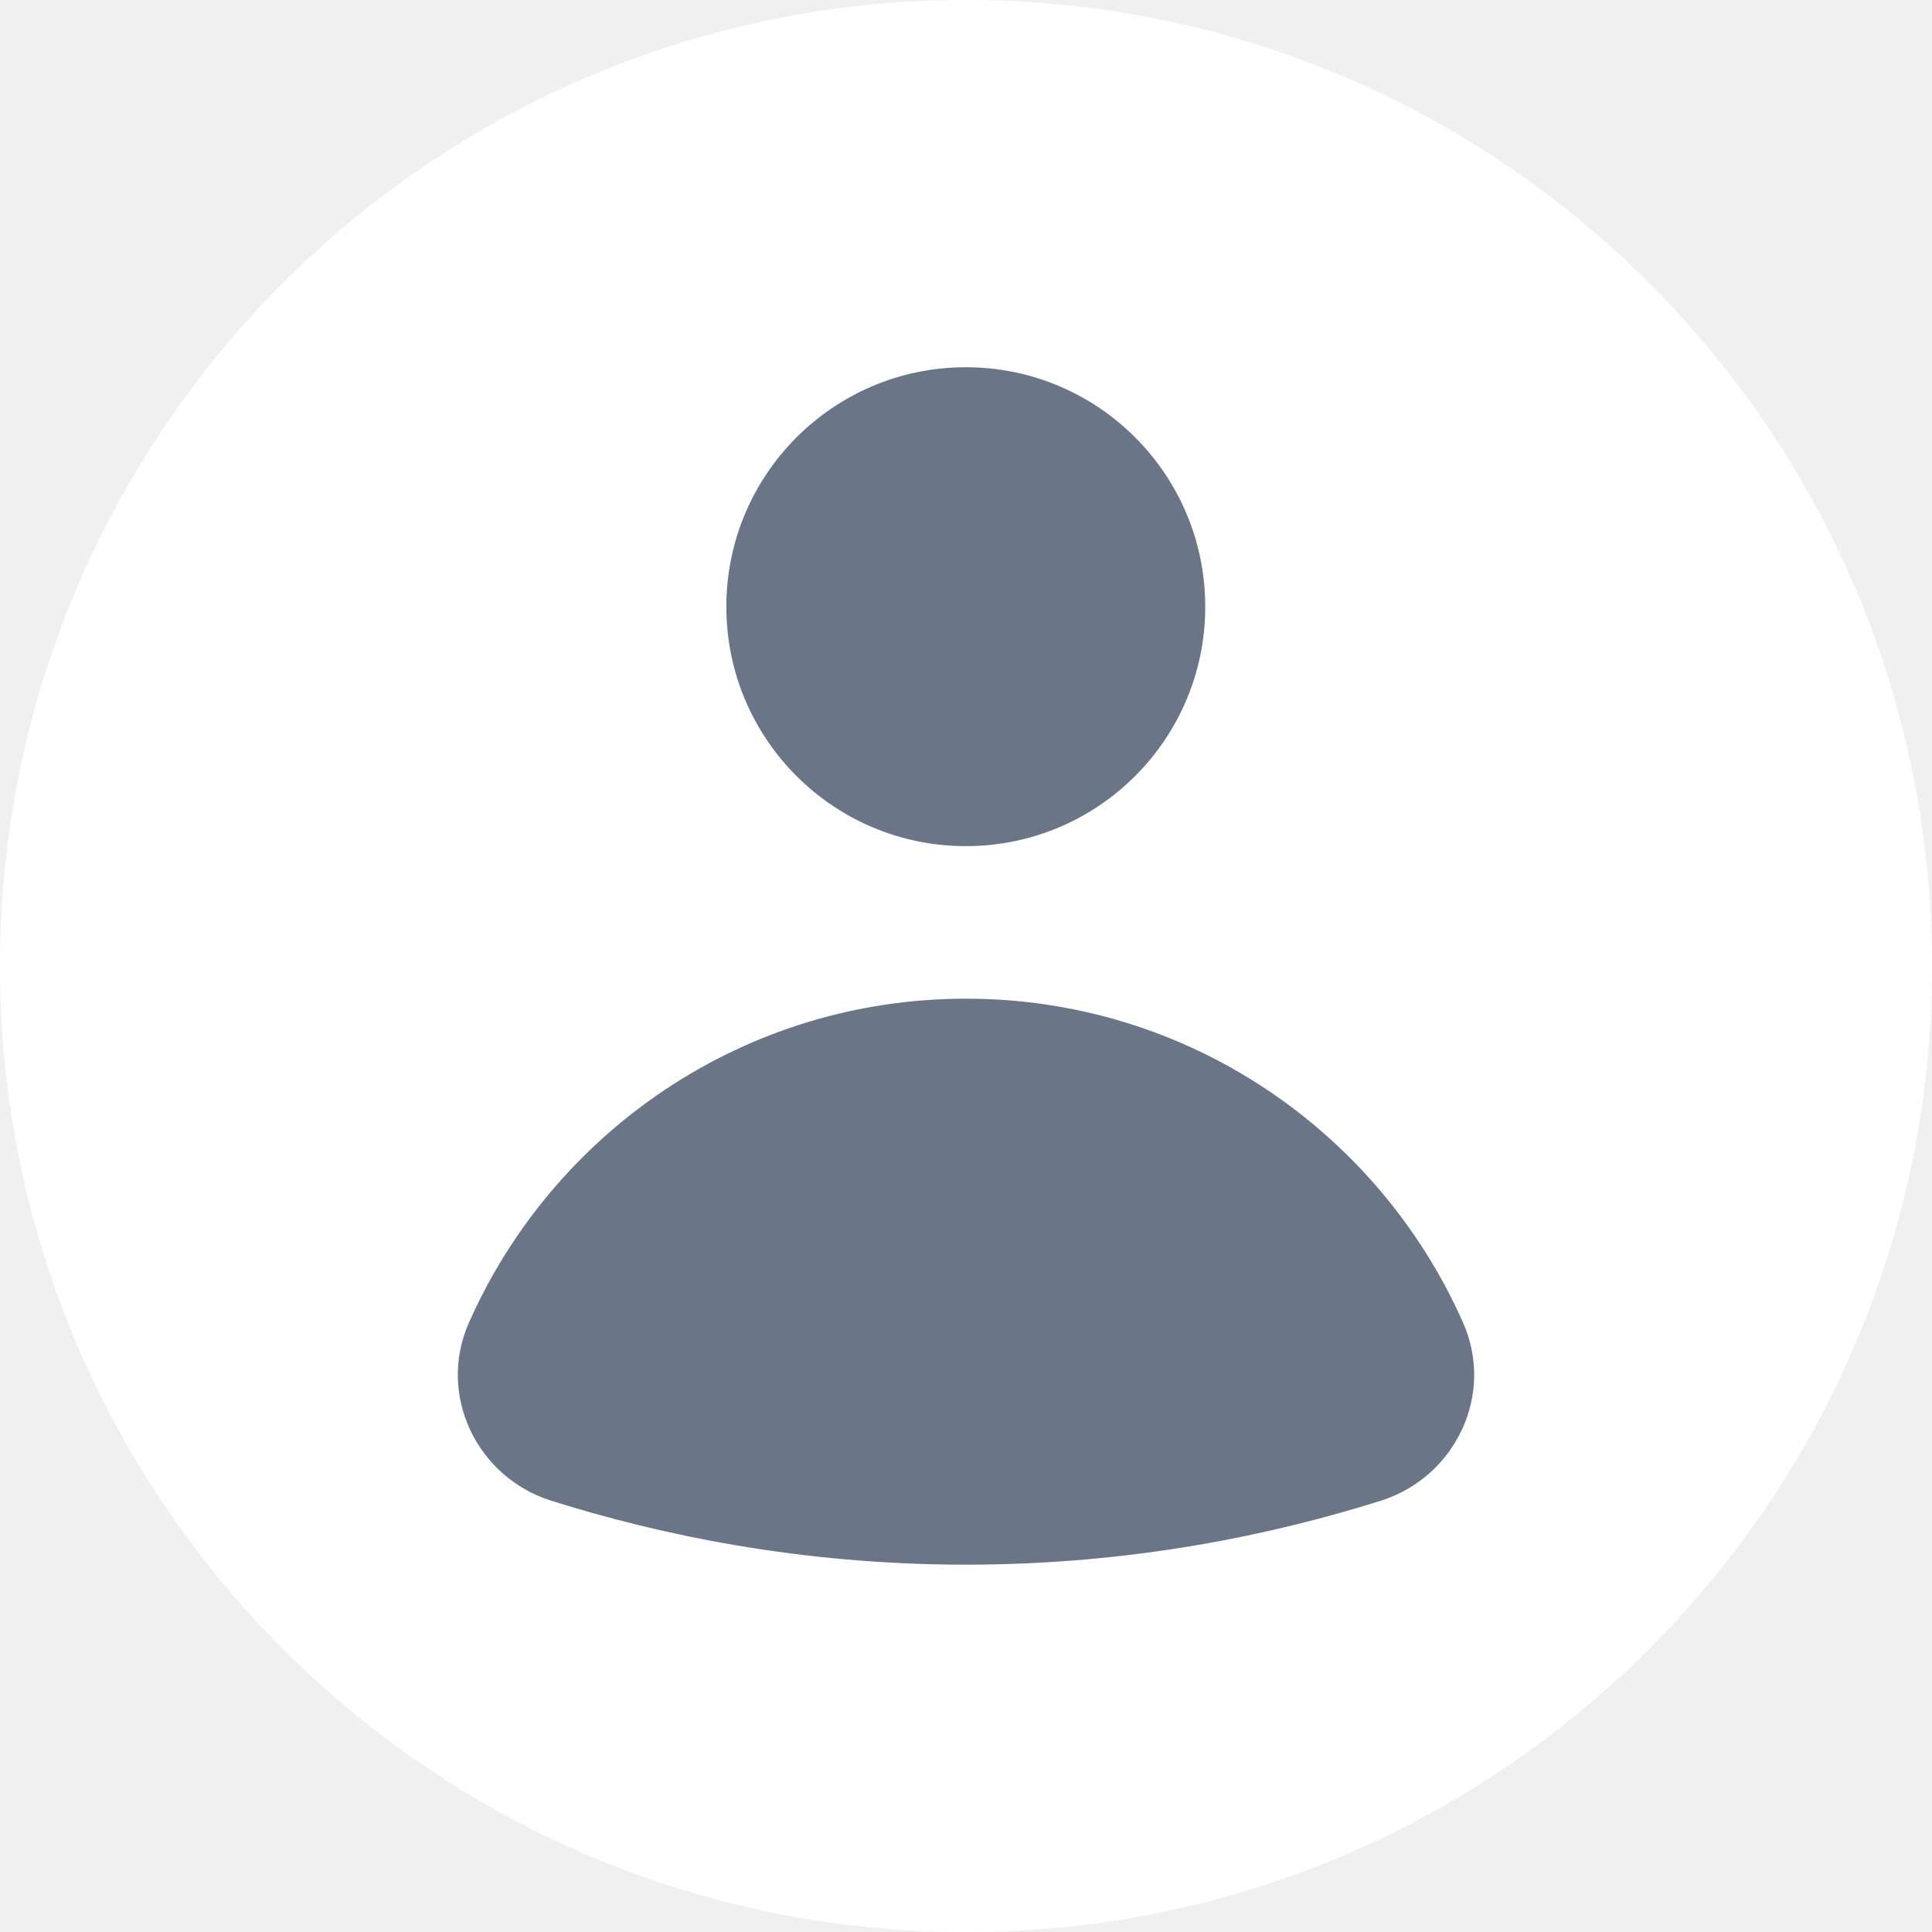
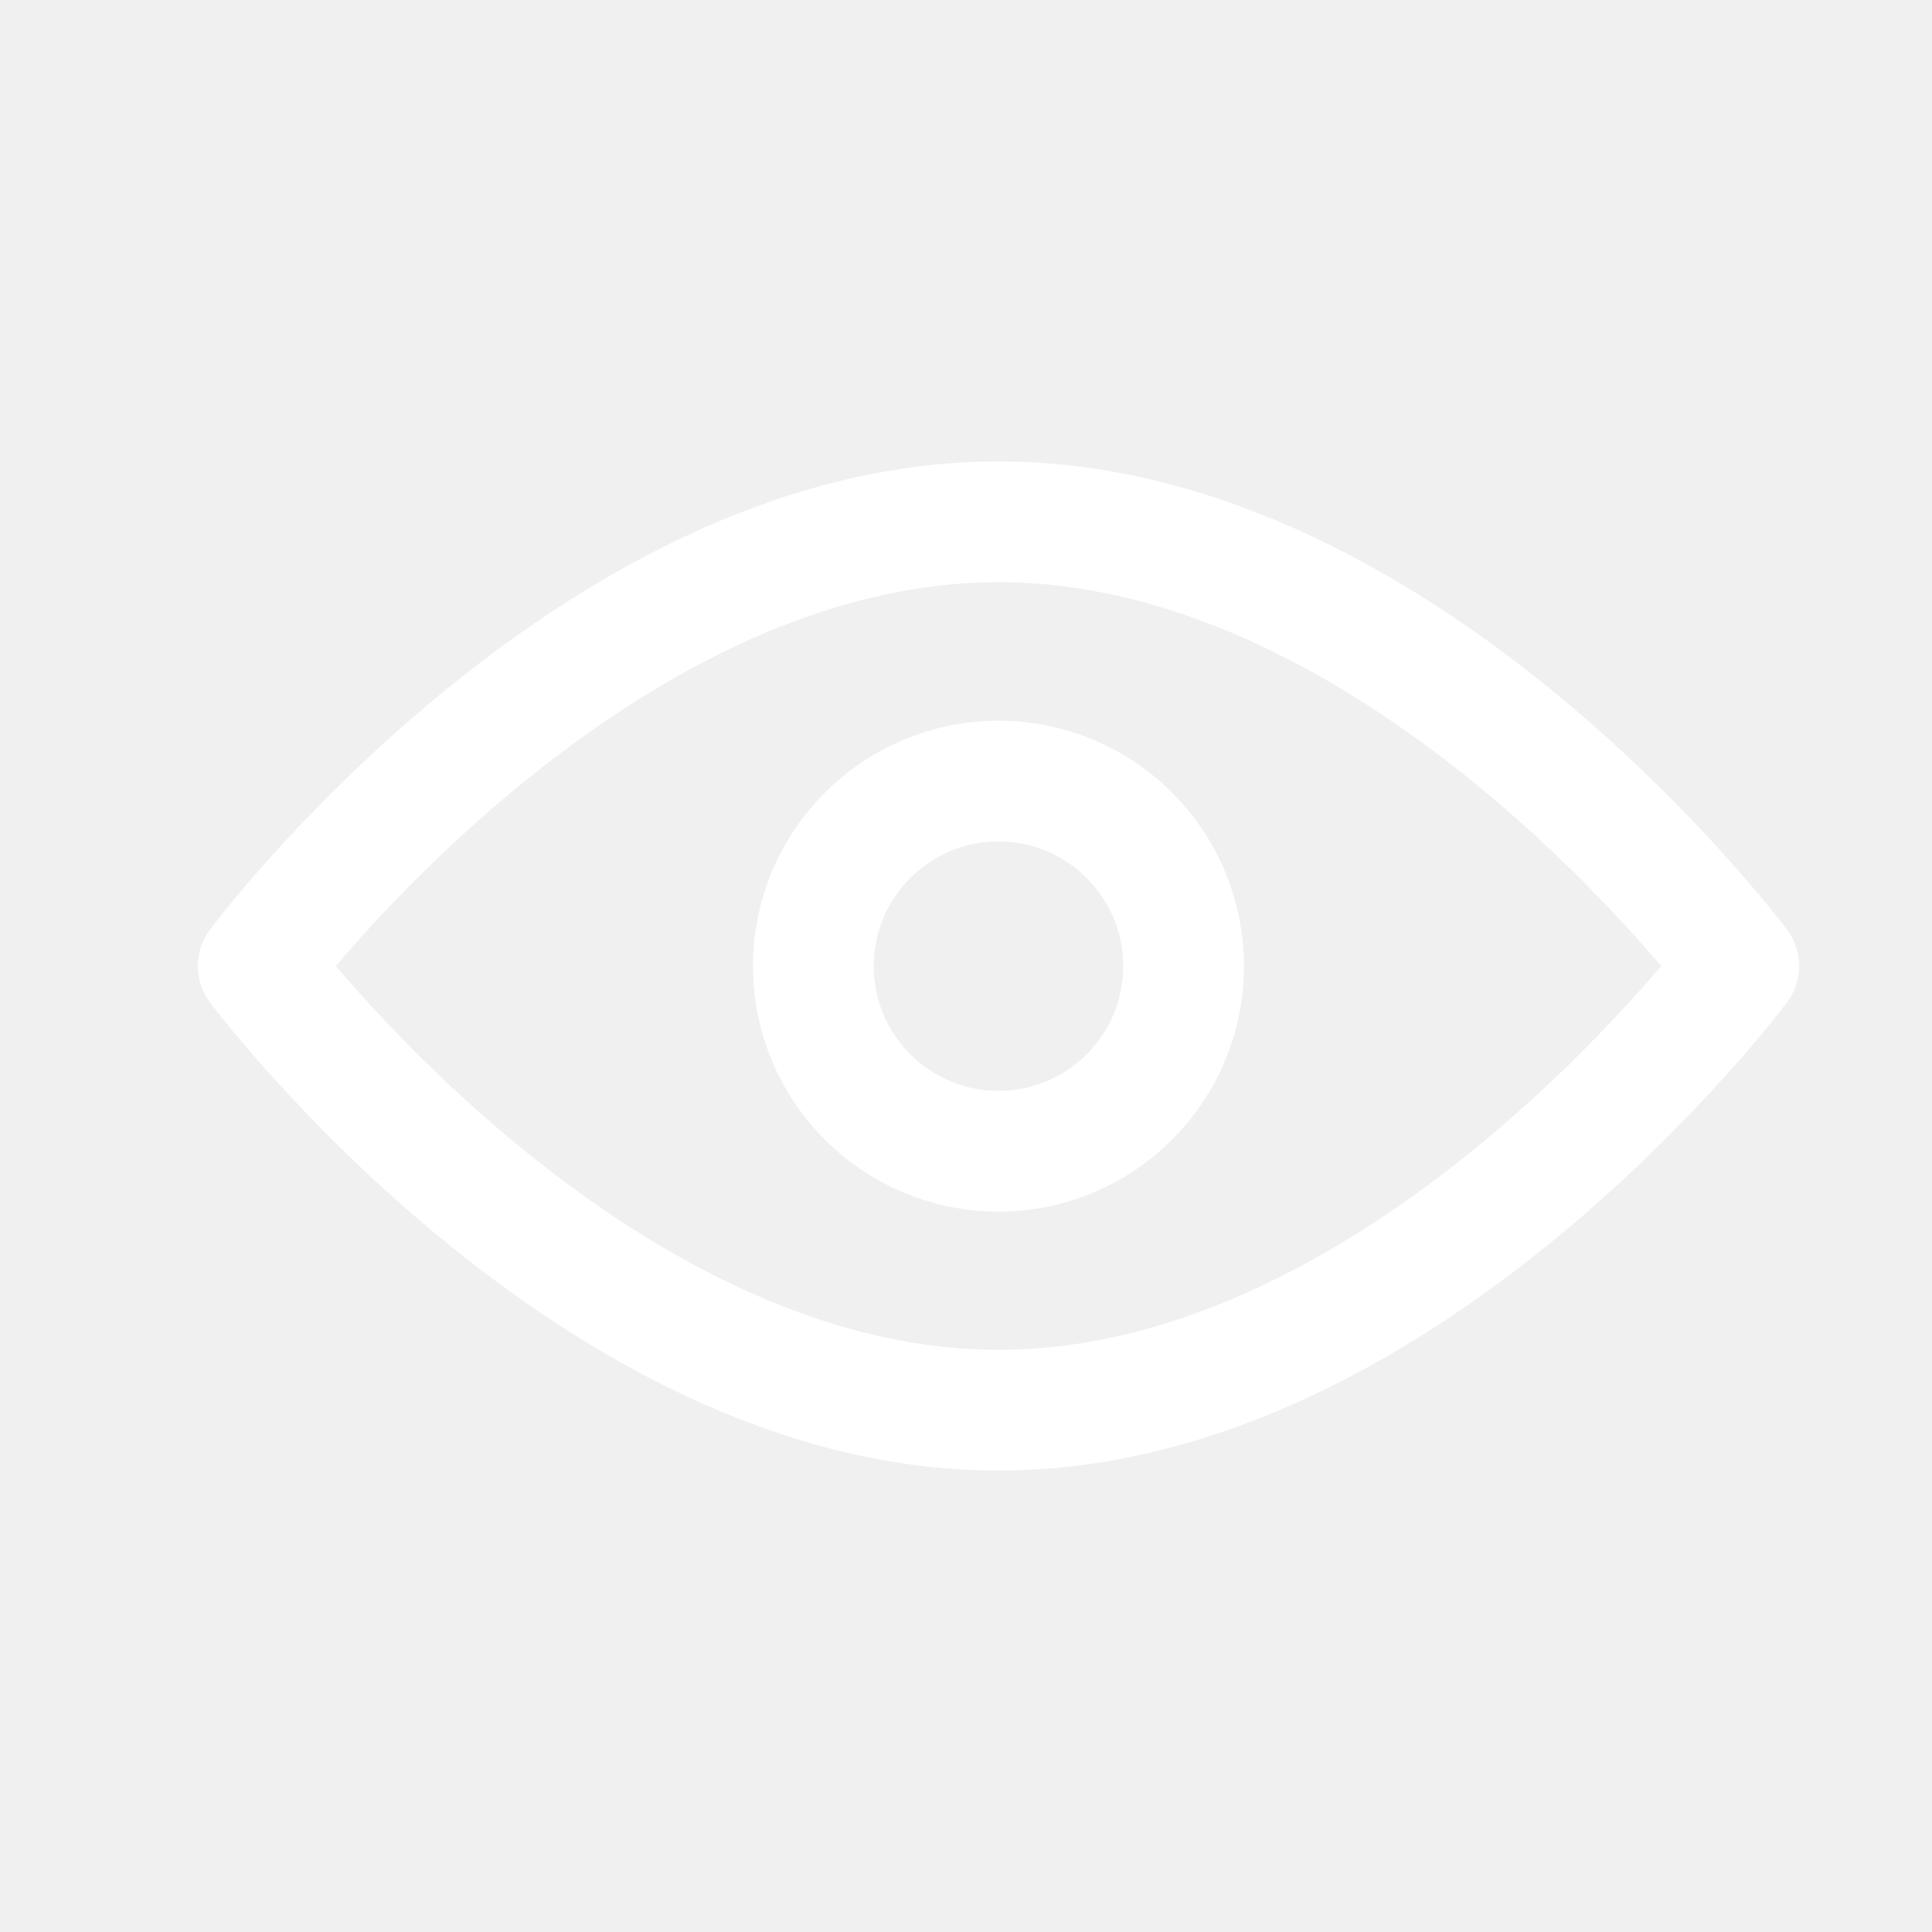
<svg xmlns="http://www.w3.org/2000/svg" width="24" height="24" viewBox="0 0 24 24" fill="none">
-   <rect width="24" height="24" rx="12" fill="white" />
-   <path d="M11.998 10.511C13.641 10.511 14.972 9.18 14.972 7.537C14.972 5.894 13.641 4.562 11.998 4.562C10.355 4.562 9.023 5.894 9.023 7.537C9.023 9.18 10.355 10.511 11.998 10.511Z" fill="#6A7587" />
-   <path d="M17.151 18.643C18.081 18.35 18.57 17.322 18.175 16.431C17.126 14.061 14.758 12.406 12 12.406C9.242 12.406 6.874 14.061 5.825 16.431C5.43 17.323 5.919 18.35 6.849 18.643C8.174 19.06 9.928 19.437 12 19.437C14.072 19.437 15.826 19.06 17.151 18.643Z" fill="#6A7587" />
+   <path d="M12.404 17.518C17.483 17.518 21.6 12 21.6 12C21.6 12 17.483 6.482 12.404 6.482C7.325 6.482 3.207 12 3.207 12C3.207 12 7.325 17.518 12.404 17.518Z" stroke="white" stroke-width="1.5" stroke-linejoin="round" />
+   <path d="M12.403 14.301C13.673 14.301 14.703 13.272 14.703 12.002C14.703 10.732 13.673 9.703 12.403 9.703C11.134 9.703 10.104 10.732 10.104 12.002C10.104 13.272 11.134 14.301 12.403 14.301Z" stroke="white" stroke-width="1.5" stroke-linejoin="round" />
</svg>
